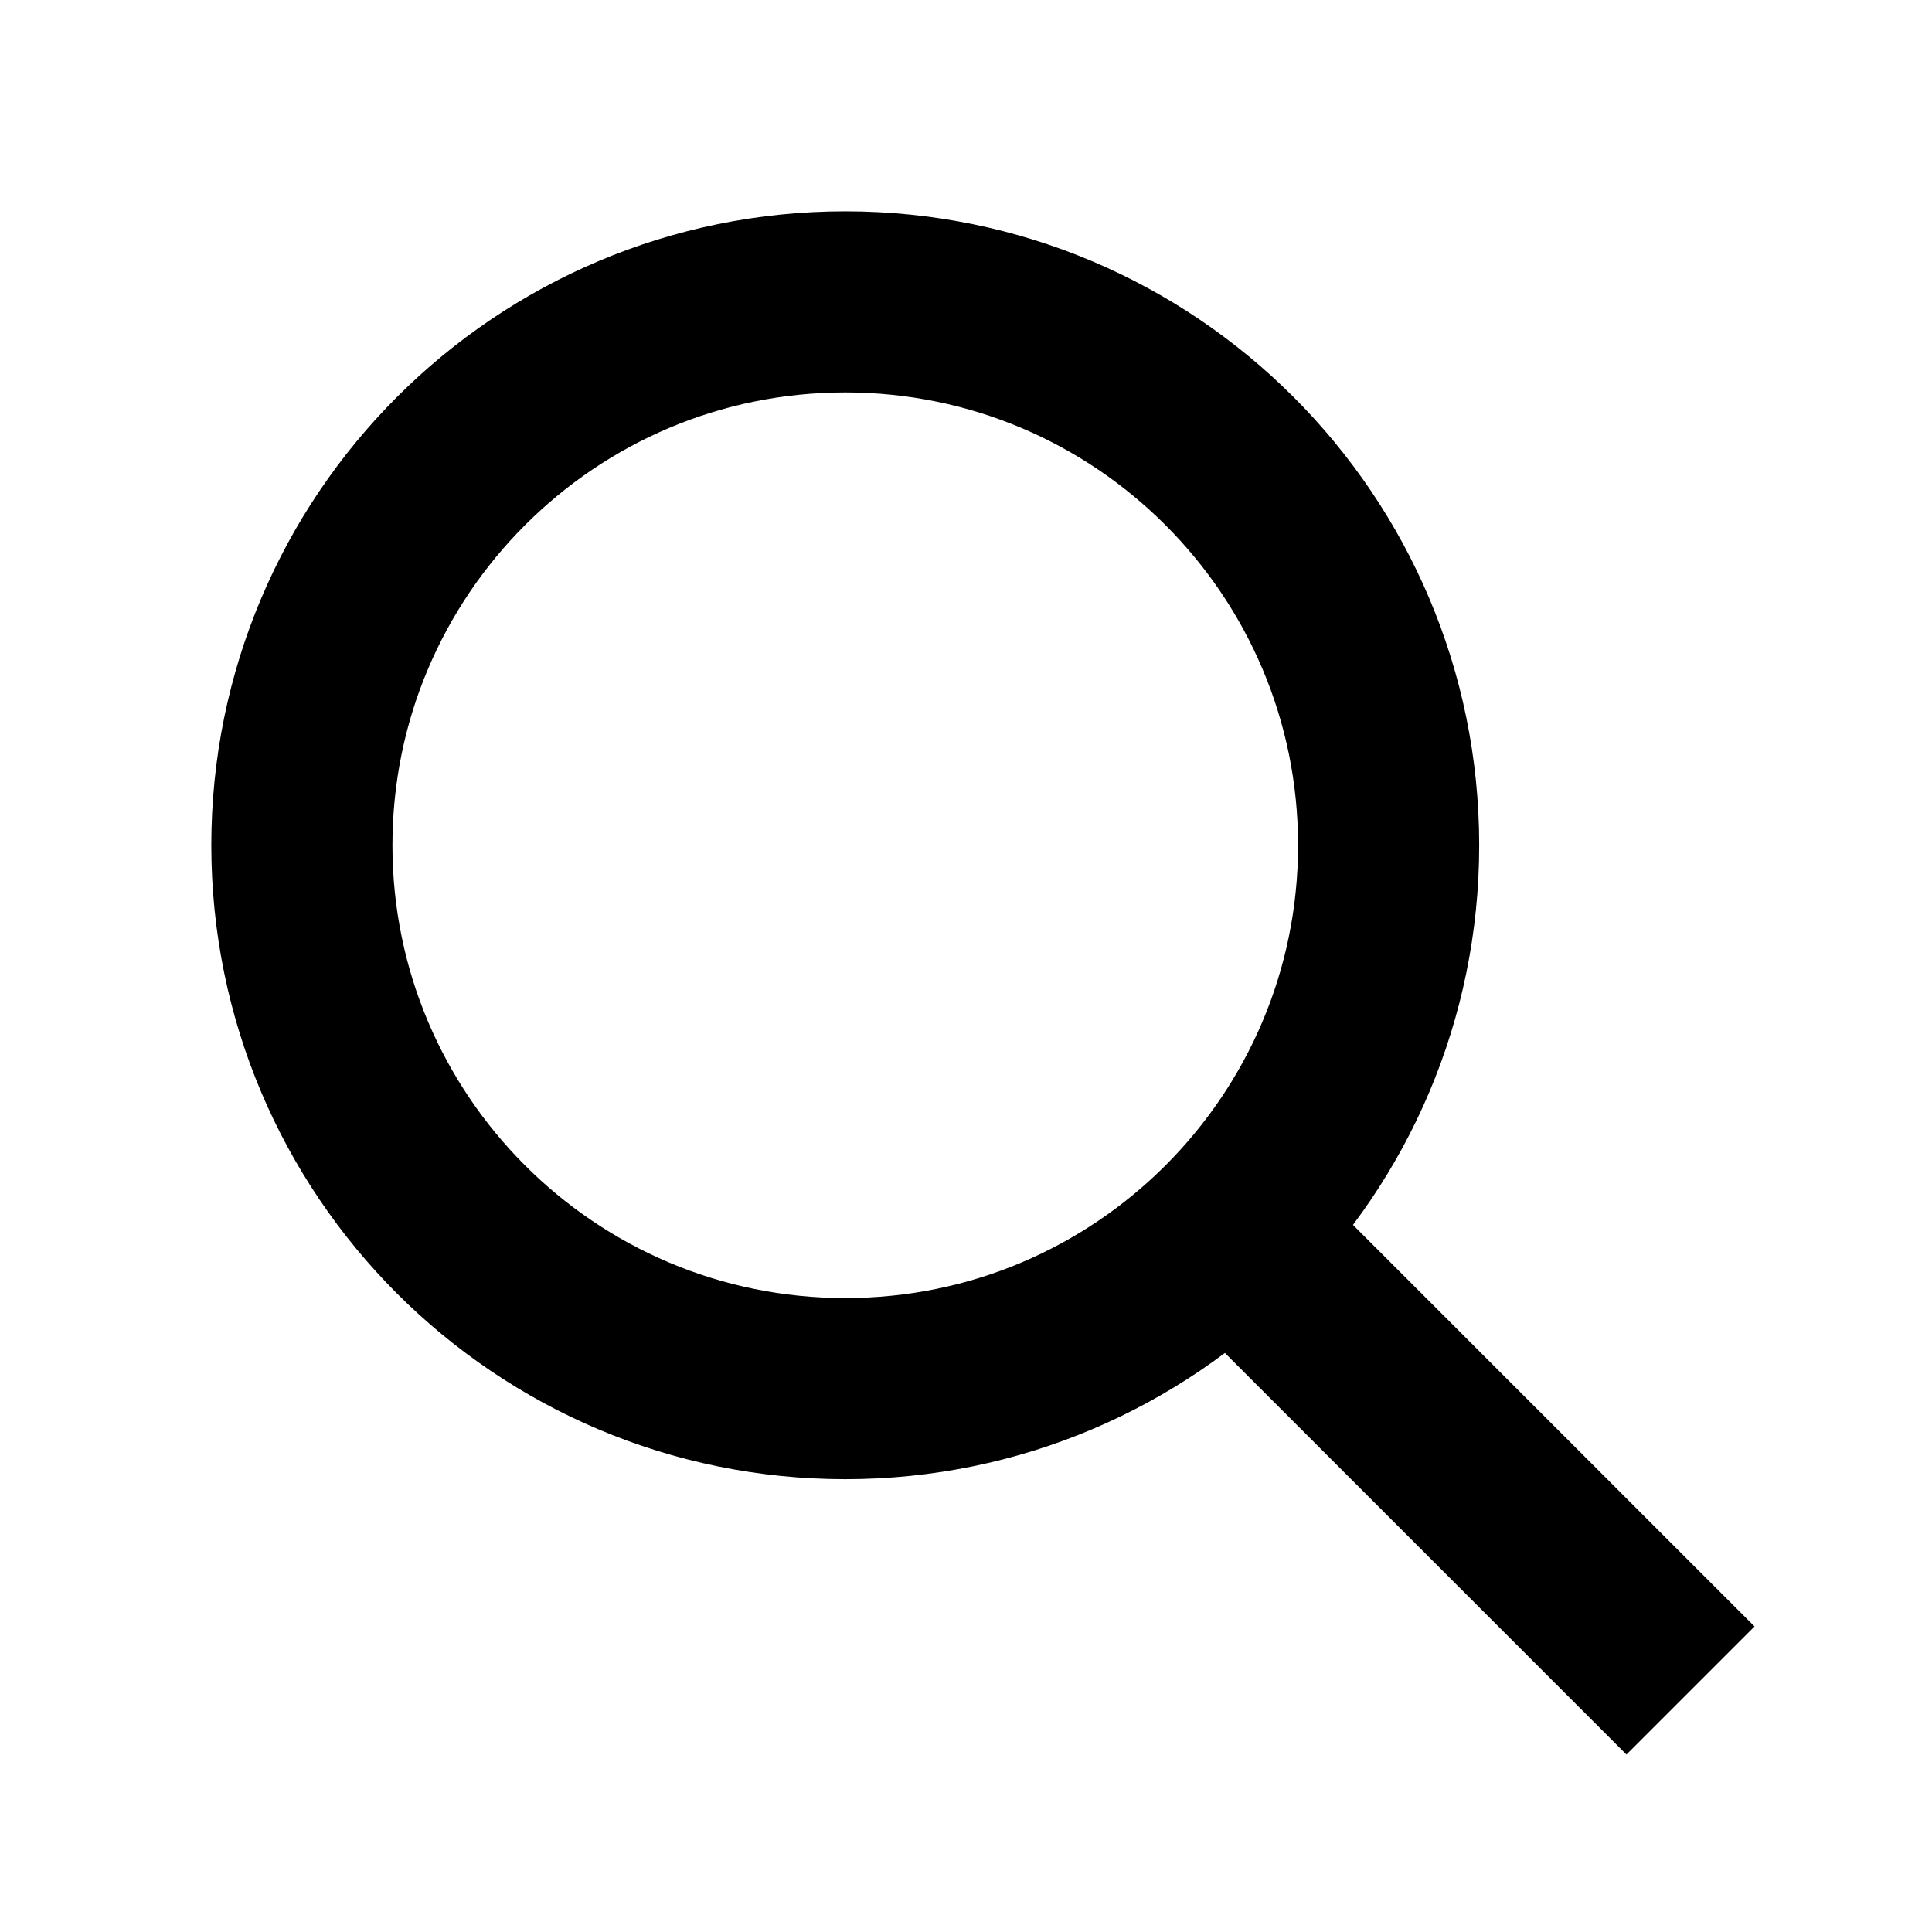
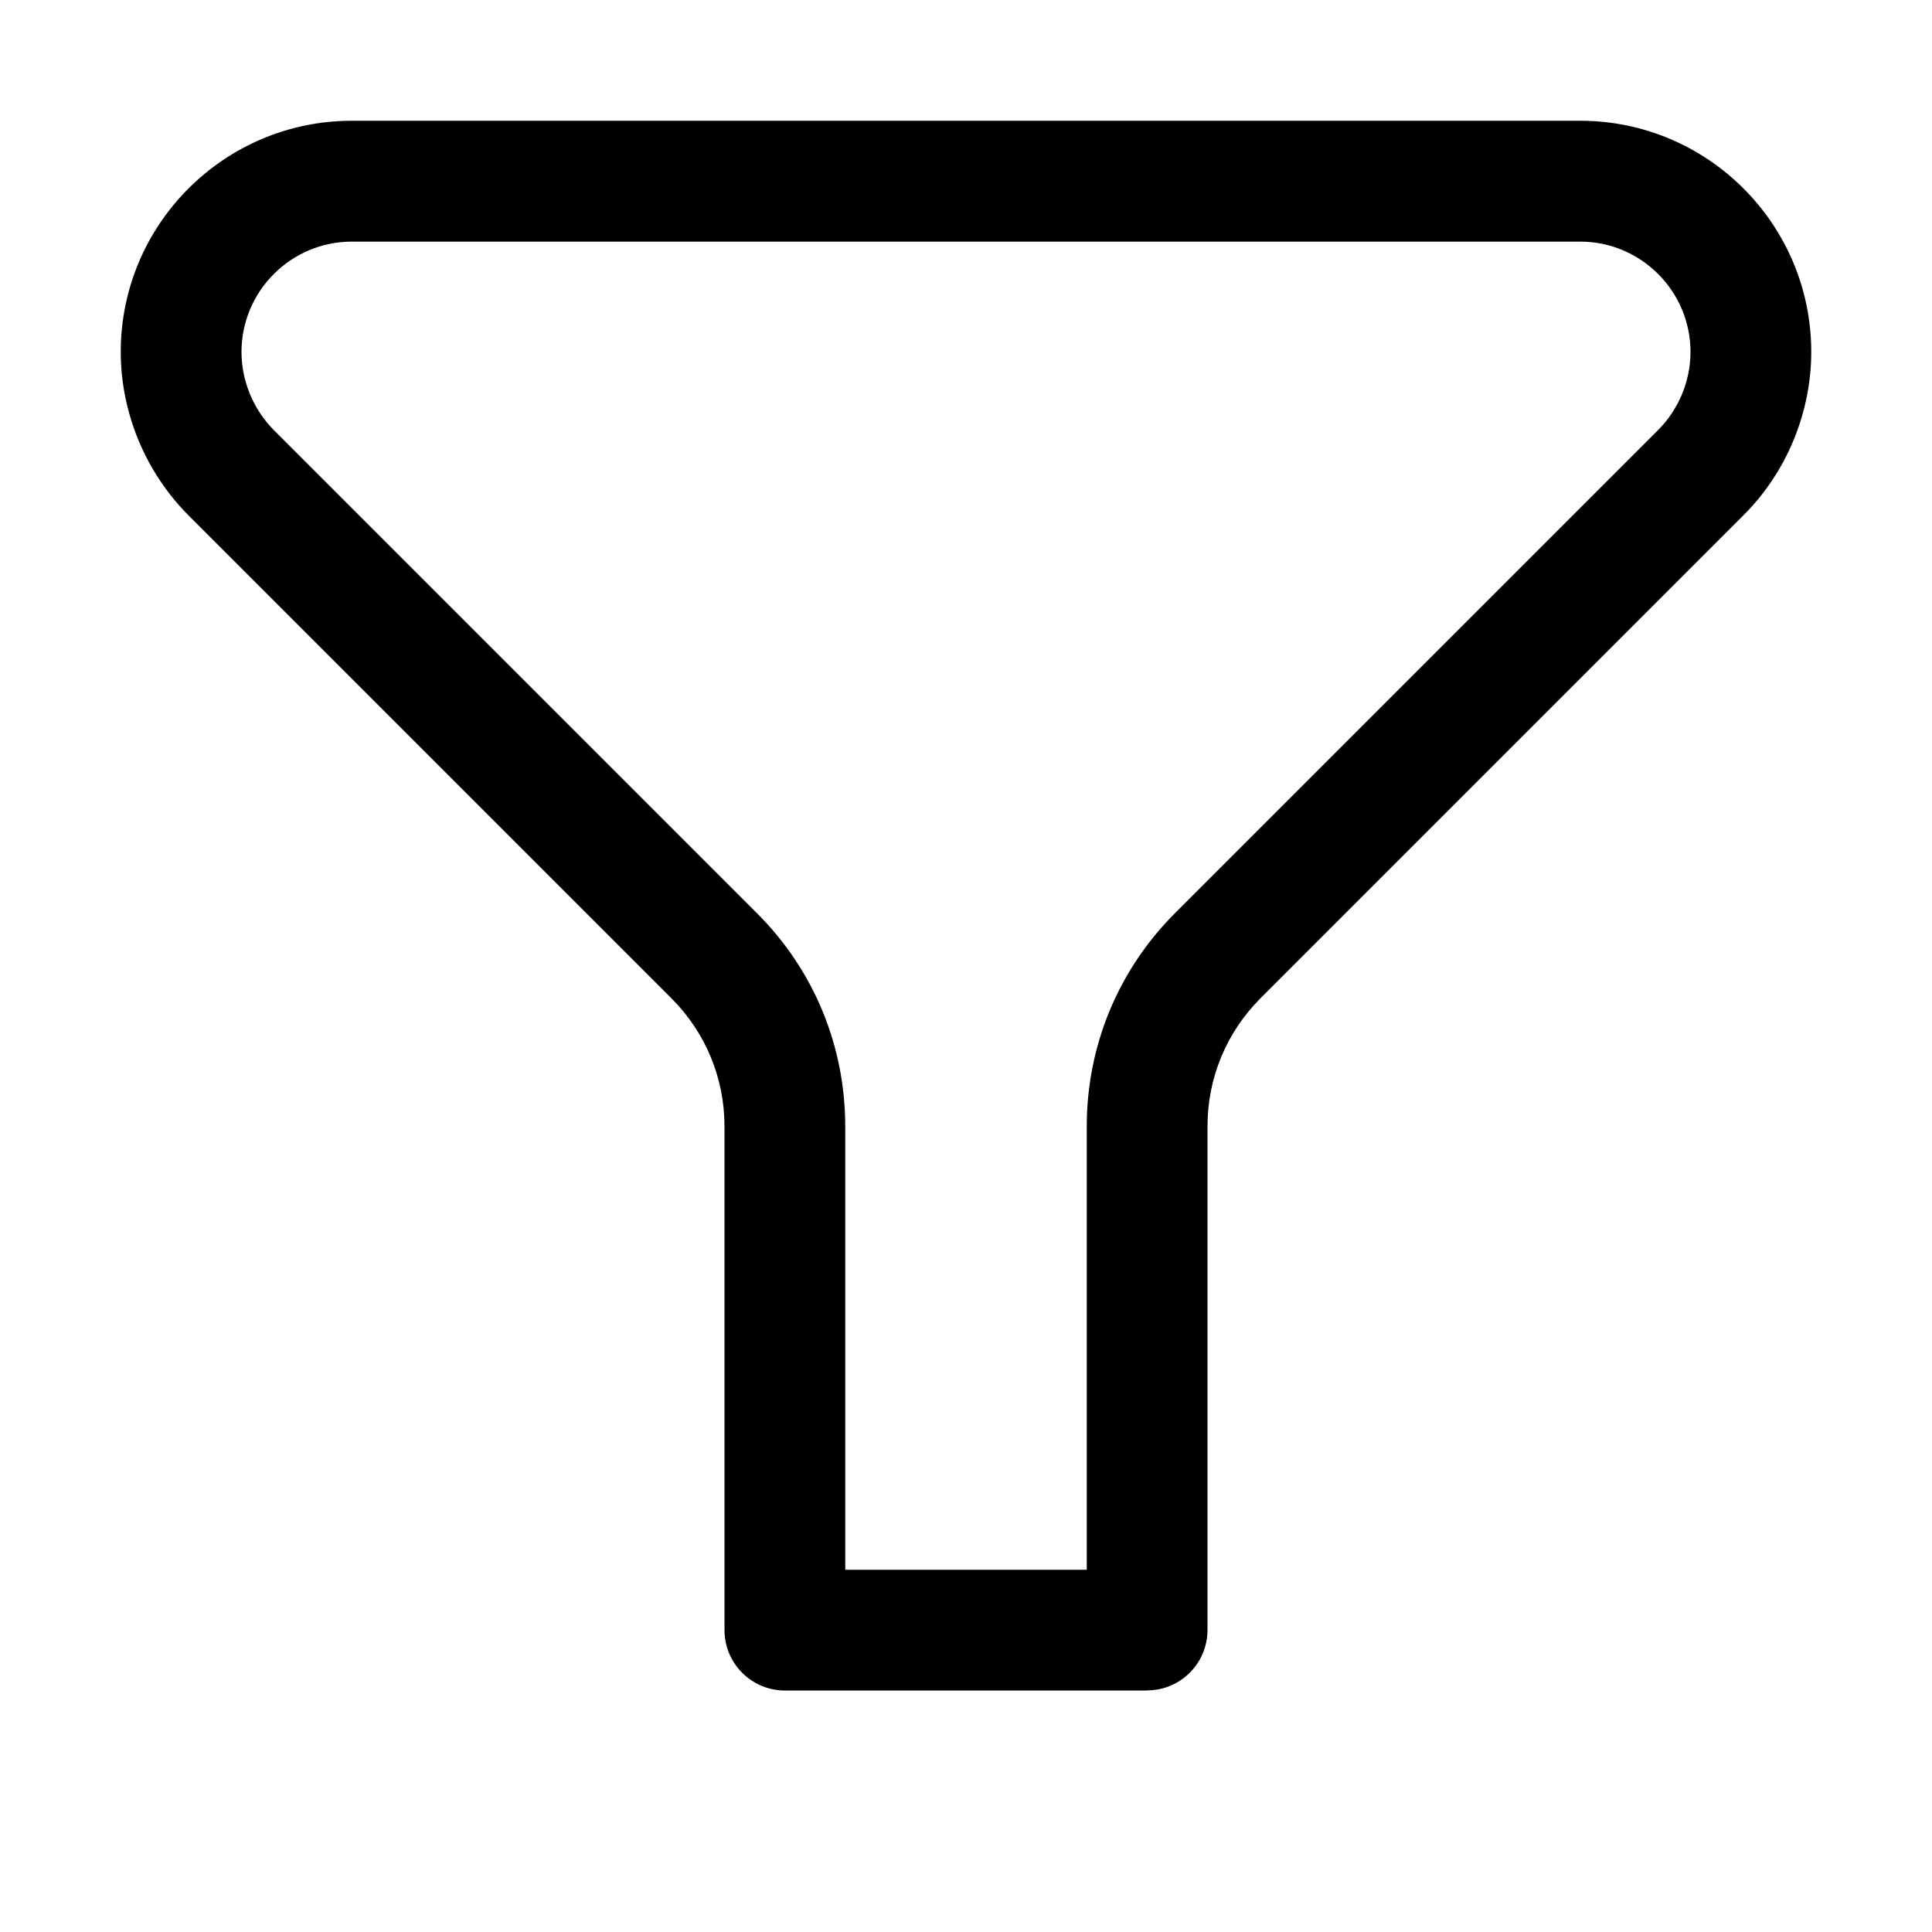
- <svg xmlns="http://www.w3.org/2000/svg" width="16" height="16" viewBox="0 0 16 16">
-   <circle cx="7" cy="7" r="4.5" fill="none" stroke="currentColor" stroke-width="1.5" />
-   <line x1="10.5" y1="10.5" x2="14" y2="14" stroke="currentColor" stroke-width="1.5" />
+ <svg xmlns="http://www.w3.org/2000/svg" width="16" height="16" viewBox="0 0 16 16" fill="currentColor">
+   <path d="M9.5 14H6.5C6.224 14 6 13.776 6 13.5V9.329C6 8.928 5.844 8.552 5.561 8.268L1.561 4.268C1.205 3.911 1 3.418 1 2.914C1 1.858 1.858 1 2.914 1H13.086C14.142 1 15 1.858 15 2.914C15 3.417 14.796 3.911 14.439 4.267L10.439 8.267C10.156 8.551 10 8.927 10 9.328V13.499C10 13.775 9.776 13.999 9.5 13.999V14ZM7 13H9V9.329C9 8.661 9.26 8.033 9.732 7.561L13.732 3.561C13.902 3.391 14 3.155 14 2.915C14 2.411 13.59 2.001 13.086 2.001H2.914C2.41 2.001 2 2.411 2 2.915C2 3.155 2.098 3.391 2.268 3.562L6.268 7.562C6.741 8.034 7 8.662 7 9.33V13.001V13Z" />
</svg>
